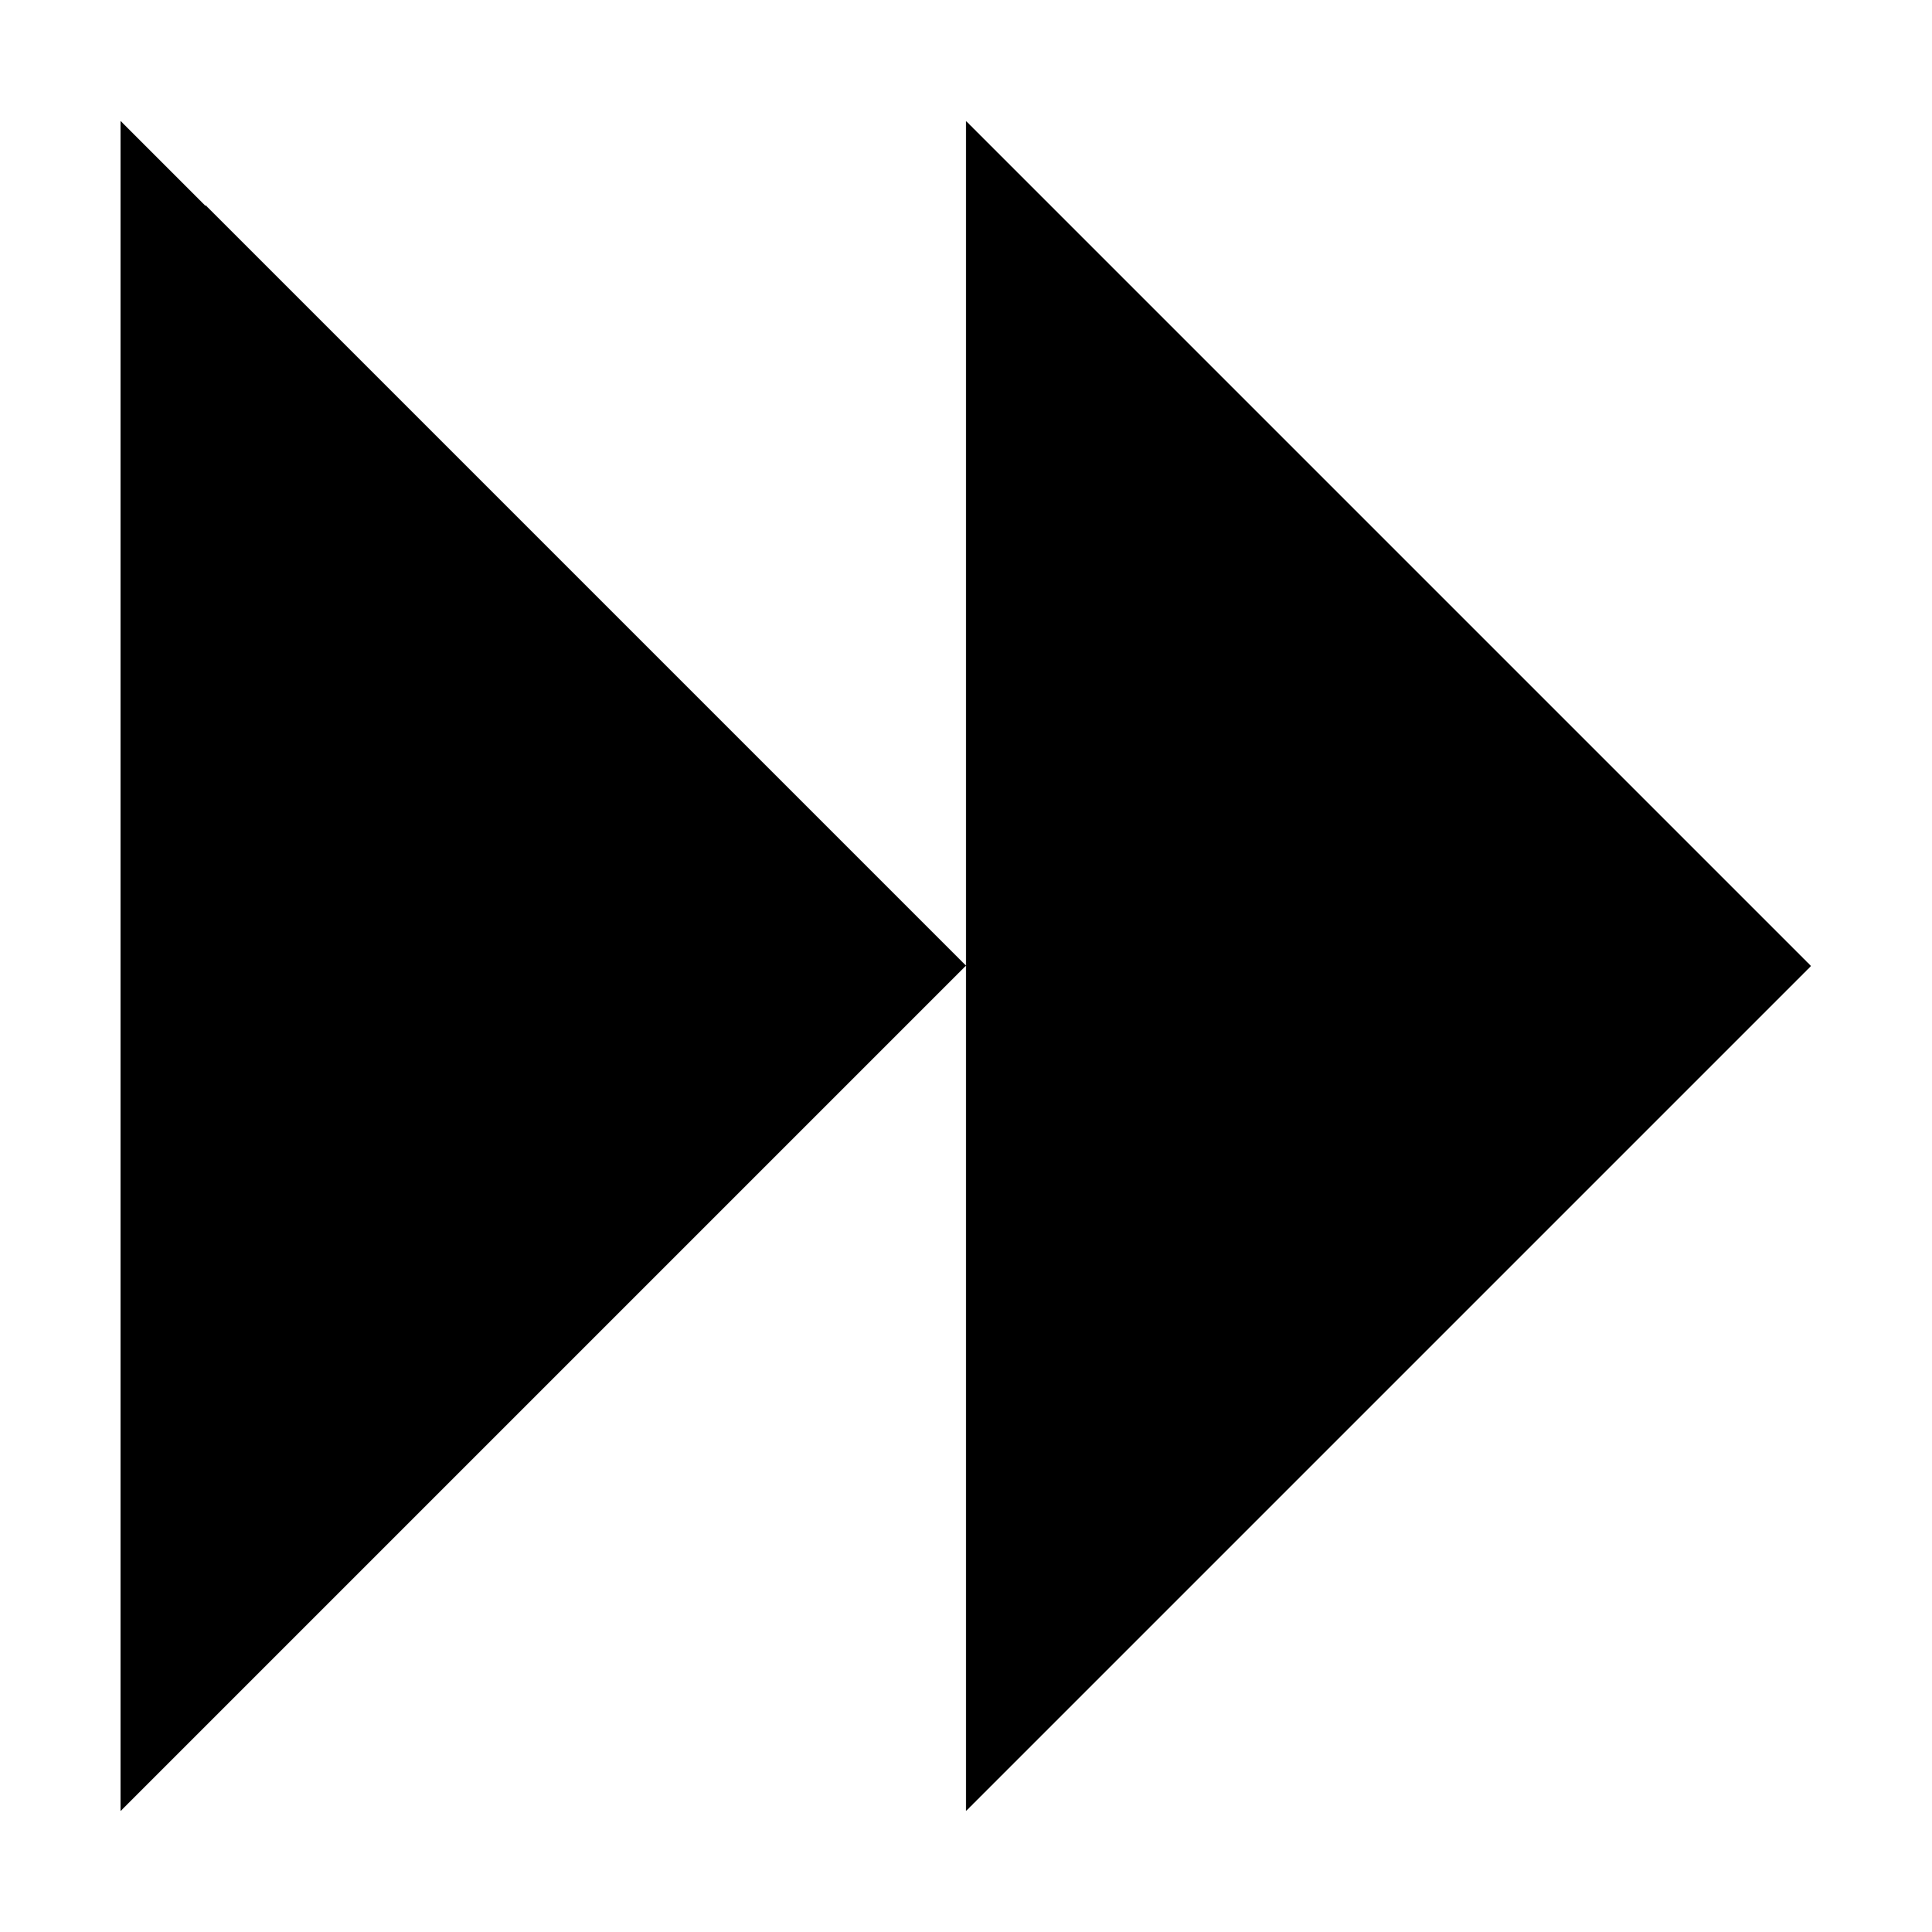
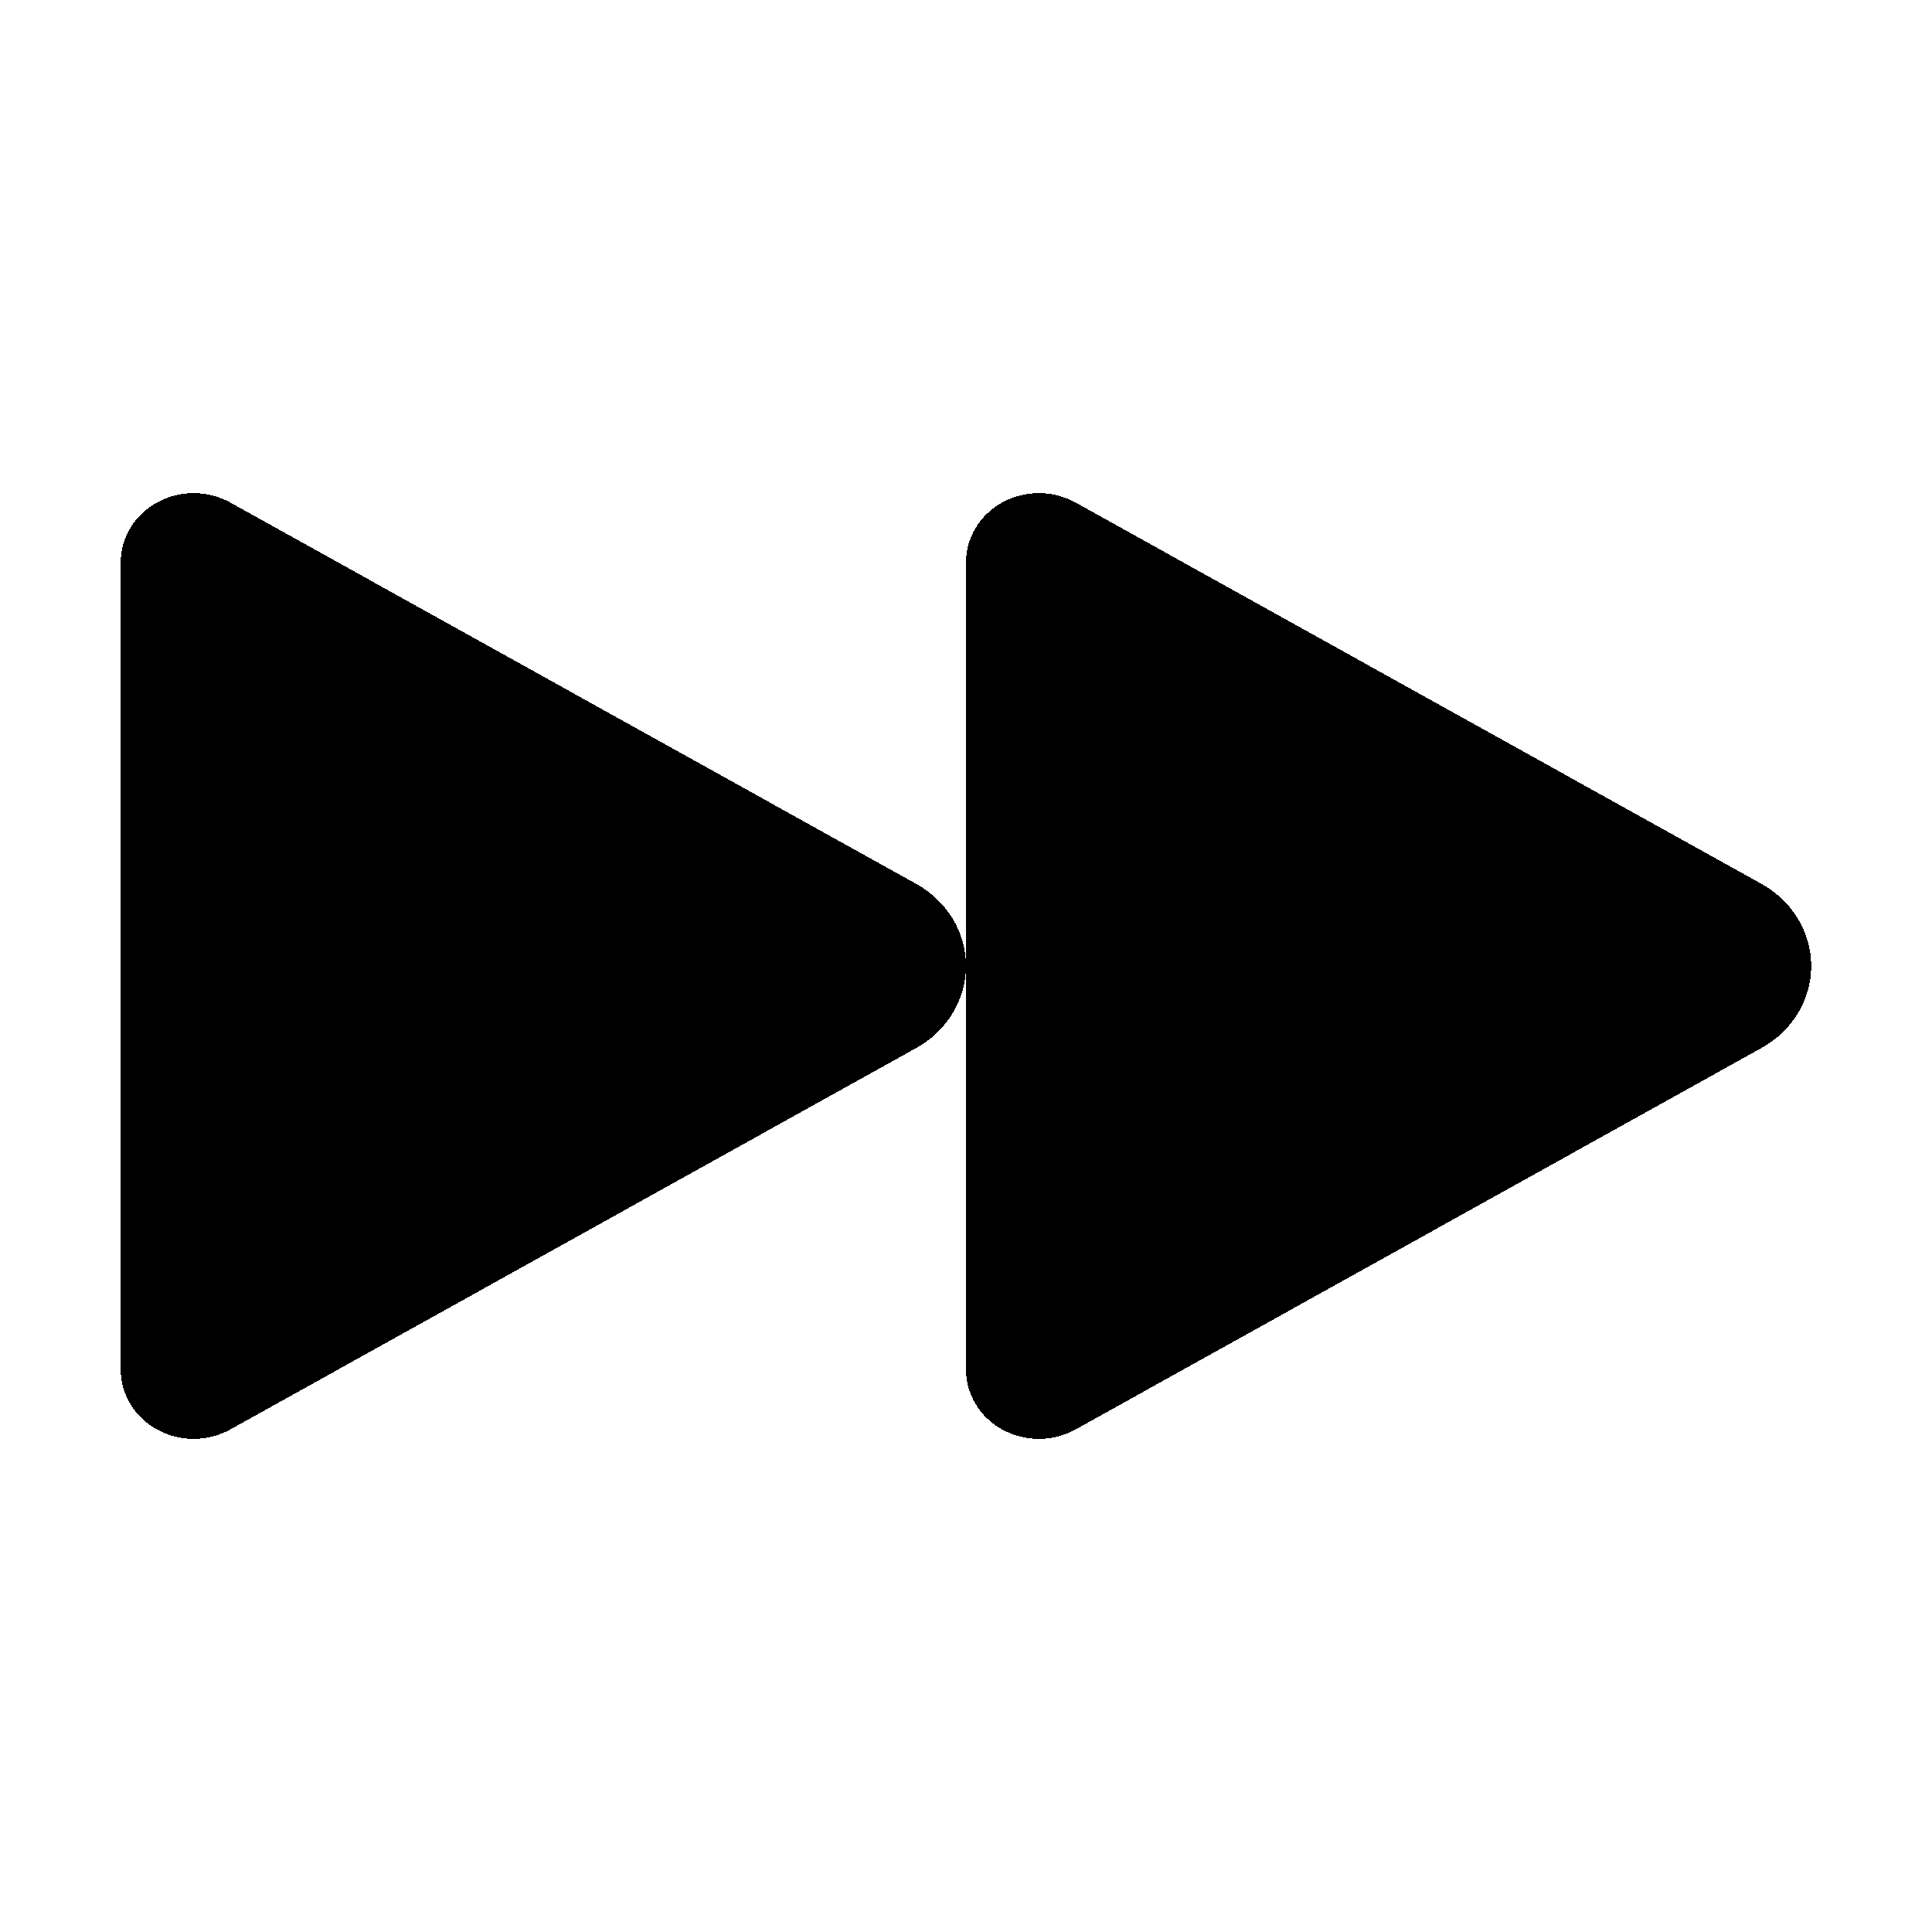
<svg xmlns="http://www.w3.org/2000/svg" xmlns:xlink="http://www.w3.org/1999/xlink" width="16" height="16" id="svg2" version="1.1" shape-rendering="crispEdges">
  <defs id="defs4">
    <linearGradient id="linearGradient5306">
      <stop style="stop-color:#ffffff;stop-opacity:0.099;" offset="0" id="stop5308" />
      <stop style="stop-color:#ffffff;stop-opacity:0;" offset="1" id="stop5310" />
    </linearGradient>
    <linearGradient id="linearGradient5290">
      <stop style="stop-color:#00ffff;stop-opacity:0.098;" offset="0" id="stop5292" />
      <stop id="stop6740" offset="0.5" style="stop-color:#00ff7f;stop-opacity:0.047;" />
      <stop style="stop-color:#00ff00;stop-opacity:0;" offset="1" id="stop5294" />
    </linearGradient>
    <linearGradient id="linearGradient5188">
      <stop style="stop-color:#64b5f6;stop-opacity:0.247;" offset="0" id="stop5198" />
      <stop style="stop-color:#64b5f6;stop-opacity:0;" offset="1" id="stop5192" />
    </linearGradient>
    <linearGradient id="linearGradient3975">
      <stop style="stop-color:#ff5555;stop-opacity:1;" offset="0" id="stop3977" />
    </linearGradient>
    <linearGradient id="linearGradient3969">
      <stop style="stop-color:#87cdde;stop-opacity:1;" offset="0" id="stop3971" />
    </linearGradient>
    <filter id="filter3945" x="0" y="6" width="1.2" style="color-interpolation-filters:sRGB">
      <feDiffuseLighting id="feDiffuseLighting3947" lighting-color="#fdfdfd" surfaceScale="121.495" diffuseConstant="28.448" />
    </filter>
    <filter id="filter3979" style="color-interpolation-filters:sRGB">
      <feFlood flood-opacity="0.2" flood-color="rgb(0,0,0)" result="flood" id="feFlood3981" />
      <feComposite in="flood" in2="SourceGraphic" operator="in" result="composite1" id="feComposite3983" />
      <feGaussianBlur stdDeviation="6" result="blur" id="feGaussianBlur3985" />
      <feOffset dx="0" dy="6" result="offset" id="feOffset3987" />
      <feComposite in="SourceGraphic" in2="offset" operator="over" result="fbSourceGraphic" id="feComposite3989" />
      <feColorMatrix result="fbSourceGraphicAlpha" in="fbSourceGraphic" values="0 0 0 -1 0 0 0 0 -1 0 0 0 0 -1 0 0 0 0 1 0" id="feColorMatrix3991" />
      <feFlood id="feFlood3993" flood-opacity="0.2" flood-color="rgb(0,0,0)" result="flood" in="fbSourceGraphic" />
      <feComposite id="feComposite3995" in2="fbSourceGraphic" in="flood" operator="in" result="composite1" />
      <feGaussianBlur id="feGaussianBlur3997" stdDeviation="6" result="blur" />
      <feOffset id="feOffset3999" dx="0" dy="6" result="offset" />
      <feComposite id="feComposite4001" in2="offset" in="fbSourceGraphic" operator="over" result="composite2" />
    </filter>
    <filter style="color-interpolation-filters:sRGB" id="filter3876">
      <feFlood flood-opacity="0.2" flood-color="rgb(0,0,0)" result="flood" id="feFlood3878" />
      <feComposite in="flood" in2="SourceGraphic" operator="in" result="composite1" id="feComposite3880" />
      <feGaussianBlur stdDeviation="6" result="blur" id="feGaussianBlur3882" />
      <feOffset dx="0" dy="6" result="offset" id="feOffset3884" />
      <feComposite in="SourceGraphic" in2="offset" operator="over" result="fbSourceGraphic" id="feComposite3886" />
      <feColorMatrix result="fbSourceGraphicAlpha" in="fbSourceGraphic" values="0 0 0 -1 0 0 0 0 -1 0 0 0 0 -1 0 0 0 0 1 0" id="feColorMatrix3888" />
      <feFlood id="feFlood3890" flood-opacity="0.397" flood-color="rgb(0,0,0)" result="flood" in="fbSourceGraphic" />
      <feComposite id="feComposite3892" in2="fbSourceGraphic" in="flood" operator="in" result="composite1" />
      <feGaussianBlur id="feGaussianBlur3894" stdDeviation="19.2" result="blur" />
      <feOffset id="feOffset3896" dx="0" dy="6" result="offset" />
      <feComposite id="feComposite3898" in2="offset" in="fbSourceGraphic" operator="over" result="fbSourceGraphic" />
      <feColorMatrix result="fbSourceGraphicAlpha" in="fbSourceGraphic" values="0 0 0 -1 0 0 0 0 -1 0 0 0 0 -1 0 0 0 0 1 0" id="feColorMatrix3900" />
      <feFlood id="feFlood3902" flood-opacity="0.8" flood-color="rgb(0,0,0)" result="flood" in="fbSourceGraphic" />
      <feComposite id="feComposite3904" in2="fbSourceGraphic" in="flood" operator="in" result="composite1" />
      <feGaussianBlur id="feGaussianBlur3906" stdDeviation="19.2" result="blur" />
      <feOffset id="feOffset3908" dx="0" dy="6" result="offset" />
      <feComposite id="feComposite3910" in2="offset" in="fbSourceGraphic" operator="over" result="fbSourceGraphic" />
      <feColorMatrix result="fbSourceGraphicAlpha" in="fbSourceGraphic" values="0 0 0 -1 0 0 0 0 -1 0 0 0 0 -1 0 0 0 0 1 0" id="feColorMatrix3912" />
      <feFlood id="feFlood3914" flood-opacity="0.8" flood-color="rgb(0,0,0)" result="flood" in="fbSourceGraphic" />
      <feComposite id="feComposite3916" in2="fbSourceGraphic" in="flood" operator="in" result="composite1" />
      <feGaussianBlur id="feGaussianBlur3918" stdDeviation="26.1" result="blur" />
      <feOffset id="feOffset3920" dx="0" dy="6" result="offset" />
      <feComposite id="feComposite3922" in2="offset" in="fbSourceGraphic" operator="over" result="fbSourceGraphic" />
      <feColorMatrix result="fbSourceGraphicAlpha" in="fbSourceGraphic" values="0 0 0 -1 0 0 0 0 -1 0 0 0 0 -1 0 0 0 0 1 0" id="feColorMatrix3924" />
      <feFlood id="feFlood3926" flood-opacity="0.8" flood-color="rgb(0,0,0)" result="flood" in="fbSourceGraphic" />
      <feComposite id="feComposite3928" in2="fbSourceGraphic" in="flood" operator="in" result="composite1" />
      <feGaussianBlur id="feGaussianBlur3930" stdDeviation="35.7" result="blur" />
      <feOffset id="feOffset3932" dx="0" dy="6" result="offset" />
      <feComposite id="feComposite3934" in2="offset" in="fbSourceGraphic" operator="over" result="fbSourceGraphic" />
      <feColorMatrix result="fbSourceGraphicAlpha" in="fbSourceGraphic" values="0 0 0 -1 0 0 0 0 -1 0 0 0 0 -1 0 0 0 0 1 0" id="feColorMatrix3936" />
      <feFlood id="feFlood3938" flood-opacity="0.8" flood-color="rgb(0,0,0)" result="flood" in="fbSourceGraphic" />
      <feComposite id="feComposite3940" in2="fbSourceGraphic" in="flood" operator="in" result="composite1" />
      <feGaussianBlur id="feGaussianBlur3942" stdDeviation="6" result="blur" />
      <feOffset id="feOffset3944" dx="0" dy="6" result="offset" />
      <feComposite id="feComposite3946" in2="offset" in="fbSourceGraphic" operator="over" result="fbSourceGraphic" />
      <feColorMatrix result="fbSourceGraphicAlpha" in="fbSourceGraphic" values="0 0 0 -1 0 0 0 0 -1 0 0 0 0 -1 0 0 0 0 1 0" id="feColorMatrix3948" />
      <feFlood id="feFlood3950" flood-opacity="0.8" flood-color="rgb(0,0,0)" result="flood" in="fbSourceGraphic" />
      <feComposite id="feComposite3952" in2="fbSourceGraphic" in="flood" operator="in" result="composite1" />
      <feGaussianBlur id="feGaussianBlur3954" stdDeviation="21.7" result="blur" />
      <feOffset id="feOffset3956" dx="0" dy="6" result="offset" />
      <feComposite id="feComposite3958" in2="offset" in="fbSourceGraphic" operator="over" result="fbSourceGraphic" />
      <feColorMatrix result="fbSourceGraphicAlpha" in="fbSourceGraphic" values="0 0 0 -1 0 0 0 0 -1 0 0 0 0 -1 0 0 0 0 1 0" id="feColorMatrix3960" />
      <feFlood id="feFlood3962" flood-opacity="0.8" flood-color="rgb(0,0,0)" result="flood" in="fbSourceGraphic" />
      <feComposite id="feComposite3964" in2="fbSourceGraphic" in="flood" operator="in" result="composite1" />
      <feGaussianBlur id="feGaussianBlur3966" stdDeviation="21.7" result="blur" />
      <feOffset id="feOffset3968" dx="0" dy="1.9" result="offset" />
      <feComposite id="feComposite3970" in2="offset" in="fbSourceGraphic" operator="over" result="fbSourceGraphic" />
      <feColorMatrix result="fbSourceGraphicAlpha" in="fbSourceGraphic" values="0 0 0 -1 0 0 0 0 -1 0 0 0 0 -1 0 0 0 0 1 0" id="feColorMatrix3972" />
      <feFlood id="feFlood3974" flood-opacity="0.8" flood-color="rgb(0,0,0)" result="flood" in="fbSourceGraphic" />
      <feComposite id="feComposite3976" in2="fbSourceGraphic" in="flood" operator="in" result="composite1" />
      <feGaussianBlur id="feGaussianBlur3978" stdDeviation="21.7" result="blur" />
      <feOffset id="feOffset3980" dx="3.6" dy="1.9" result="offset" />
      <feComposite id="feComposite3982" in2="offset" in="fbSourceGraphic" operator="over" result="fbSourceGraphic" />
      <feColorMatrix result="fbSourceGraphicAlpha" in="fbSourceGraphic" values="0 0 0 -1 0 0 0 0 -1 0 0 0 0 -1 0 0 0 0 1 0" id="feColorMatrix3984" />
      <feFlood id="feFlood3986" flood-opacity="0.8" flood-color="rgb(0,0,0)" result="flood" in="fbSourceGraphic" />
      <feComposite id="feComposite3988" in2="fbSourceGraphic" in="flood" operator="in" result="composite1" />
      <feGaussianBlur id="feGaussianBlur3990" stdDeviation="21.7" result="blur" />
      <feOffset id="feOffset3992" dx="9.6" dy="1.9" result="offset" />
      <feComposite id="feComposite3994" in2="offset" in="fbSourceGraphic" operator="over" result="fbSourceGraphic" />
      <feColorMatrix result="fbSourceGraphicAlpha" in="fbSourceGraphic" values="0 0 0 -1 0 0 0 0 -1 0 0 0 0 -1 0 0 0 0 1 0" id="feColorMatrix3996" />
      <feFlood id="feFlood3998" flood-opacity="0.8" flood-color="rgb(0,0,0)" result="flood" in="fbSourceGraphic" />
      <feComposite id="feComposite4000" in2="fbSourceGraphic" in="flood" operator="in" result="composite1" />
      <feGaussianBlur id="feGaussianBlur4002" stdDeviation="21.7" result="blur" />
      <feOffset id="feOffset4004" dx="1.2" dy="1.9" result="offset" />
      <feComposite id="feComposite4006" in2="offset" in="fbSourceGraphic" operator="over" result="fbSourceGraphic" />
      <feColorMatrix result="fbSourceGraphicAlpha" in="fbSourceGraphic" values="0 0 0 -1 0 0 0 0 -1 0 0 0 0 -1 0 0 0 0 1 0" id="feColorMatrix4008" />
      <feFlood id="feFlood4010" flood-opacity="0.8" flood-color="rgb(0,0,0)" result="flood" in="fbSourceGraphic" />
      <feComposite id="feComposite4012" in2="fbSourceGraphic" in="flood" operator="in" result="composite1" />
      <feGaussianBlur id="feGaussianBlur4014" stdDeviation="21.7" result="blur" />
      <feOffset id="feOffset4016" dx="-1.4" dy="1.9" result="offset" />
      <feComposite id="feComposite4018" in2="offset" in="fbSourceGraphic" operator="over" result="fbSourceGraphic" />
      <feColorMatrix result="fbSourceGraphicAlpha" in="fbSourceGraphic" values="0 0 0 -1 0 0 0 0 -1 0 0 0 0 -1 0 0 0 0 1 0" id="feColorMatrix4020" />
      <feFlood id="feFlood4022" flood-opacity="0.8" flood-color="rgb(0,0,0)" result="flood" in="fbSourceGraphic" />
      <feComposite id="feComposite4024" in2="fbSourceGraphic" in="flood" operator="in" result="composite1" />
      <feGaussianBlur id="feGaussianBlur4026" stdDeviation="21.7" result="blur" />
      <feOffset id="feOffset4028" dx="0.3" dy="1.9" result="offset" />
      <feComposite id="feComposite4030" in2="offset" in="fbSourceGraphic" operator="over" result="fbSourceGraphic" />
      <feColorMatrix result="fbSourceGraphicAlpha" in="fbSourceGraphic" values="0 0 0 -1 0 0 0 0 -1 0 0 0 0 -1 0 0 0 0 1 0" id="feColorMatrix4032" />
      <feFlood id="feFlood4034" flood-opacity="0.8" flood-color="rgb(0,0,0)" result="flood" in="fbSourceGraphic" />
      <feComposite id="feComposite4036" in2="fbSourceGraphic" in="flood" operator="in" result="composite1" />
      <feGaussianBlur id="feGaussianBlur4038" stdDeviation="21.7" result="blur" />
      <feOffset id="feOffset4040" dx="-8.04912e-16" dy="1.9" result="offset" />
      <feComposite id="feComposite4042" in2="offset" in="fbSourceGraphic" operator="over" result="fbSourceGraphic" />
      <feColorMatrix result="fbSourceGraphicAlpha" in="fbSourceGraphic" values="0 0 0 -1 0 0 0 0 -1 0 0 0 0 -1 0 0 0 0 1 0" id="feColorMatrix4044" />
      <feFlood id="feFlood4046" flood-opacity="0.8" flood-color="rgb(0,0,0)" result="flood" in="fbSourceGraphic" />
      <feComposite id="feComposite4048" in2="fbSourceGraphic" in="flood" operator="in" result="composite1" />
      <feGaussianBlur id="feGaussianBlur4050" stdDeviation="21.7" result="blur" />
      <feOffset id="feOffset4052" dx="-8.04912e-16" dy="3.6" result="offset" />
      <feComposite id="feComposite4054" in2="offset" in="fbSourceGraphic" operator="over" result="fbSourceGraphic" />
      <feColorMatrix result="fbSourceGraphicAlpha" in="fbSourceGraphic" values="0 0 0 -1 0 0 0 0 -1 0 0 0 0 -1 0 0 0 0 1 0" id="feColorMatrix4056" />
      <feFlood id="feFlood4058" flood-opacity="0.8" flood-color="rgb(0,0,0)" result="flood" in="fbSourceGraphic" />
      <feComposite id="feComposite4060" in2="fbSourceGraphic" in="flood" operator="in" result="composite1" />
      <feGaussianBlur id="feGaussianBlur4062" stdDeviation="6" result="blur" />
      <feOffset id="feOffset4064" dx="-8.04912e-16" dy="3.6" result="offset" />
      <feComposite id="feComposite4066" in2="offset" in="fbSourceGraphic" operator="over" result="fbSourceGraphic" />
      <feColorMatrix result="fbSourceGraphicAlpha" in="fbSourceGraphic" values="0 0 0 -1 0 0 0 0 -1 0 0 0 0 -1 0 0 0 0 1 0" id="feColorMatrix4080" />
      <feFlood id="feFlood4082" flood-opacity="0.8" flood-color="rgb(0,0,0)" result="flood" in="fbSourceGraphic" />
      <feComposite id="feComposite4084" in2="fbSourceGraphic" in="flood" operator="in" result="composite1" />
      <feGaussianBlur id="feGaussianBlur4086" stdDeviation="6" result="blur" />
      <feOffset id="feOffset4088" dx="-8.04912e-16" dy="3.6" result="offset" />
      <feComposite id="feComposite4090" in2="offset" in="fbSourceGraphic" operator="over" result="fbSourceGraphic" />
      <feColorMatrix result="fbSourceGraphicAlpha" in="fbSourceGraphic" values="0 0 0 -1 0 0 0 0 -1 0 0 0 0 -1 0 0 0 0 1 0" id="feColorMatrix4092" />
      <feFlood id="feFlood4094" flood-opacity="0.8" flood-color="rgb(0,0,0)" result="flood" in="fbSourceGraphic" />
      <feComposite id="feComposite4096" in2="fbSourceGraphic" in="flood" operator="in" result="composite1" />
      <feGaussianBlur id="feGaussianBlur4098" stdDeviation="6" result="blur" />
      <feOffset id="feOffset4100" dx="-8.04912e-16" dy="7.7" result="offset" />
      <feComposite id="feComposite4102" in2="offset" in="fbSourceGraphic" operator="over" result="fbSourceGraphic" />
      <feColorMatrix result="fbSourceGraphicAlpha" in="fbSourceGraphic" values="0 0 0 -1 0 0 0 0 -1 0 0 0 0 -1 0 0 0 0 1 0" id="feColorMatrix4104" />
      <feFlood id="feFlood4106" flood-opacity="0.8" flood-color="rgb(0,0,0)" result="flood" in="fbSourceGraphic" />
      <feComposite id="feComposite4108" in2="fbSourceGraphic" in="flood" operator="in" result="composite1" />
      <feGaussianBlur id="feGaussianBlur4110" stdDeviation="6" result="blur" />
      <feOffset id="feOffset4112" dx="-8.04912e-16" dy="11.6" result="offset" />
      <feComposite id="feComposite4114" in2="offset" in="fbSourceGraphic" operator="over" result="fbSourceGraphic" />
      <feColorMatrix result="fbSourceGraphicAlpha" in="fbSourceGraphic" values="0 0 0 -1 0 0 0 0 -1 0 0 0 0 -1 0 0 0 0 1 0" id="feColorMatrix4116" />
      <feFlood id="feFlood4118" flood-opacity="0.5" flood-color="rgb(0,0,0)" result="flood" in="fbSourceGraphic" />
      <feComposite id="feComposite4120" in2="fbSourceGraphic" in="flood" operator="in" result="composite1" />
      <feGaussianBlur id="feGaussianBlur4122" stdDeviation="6" result="blur" />
      <feOffset id="feOffset4124" dx="-8.04912e-16" dy="11.6" result="offset" />
      <feComposite id="feComposite4126" in2="offset" in="fbSourceGraphic" operator="over" result="fbSourceGraphic" />
      <feColorMatrix result="fbSourceGraphicAlpha" in="fbSourceGraphic" values="0 0 0 -1 0 0 0 0 -1 0 0 0 0 -1 0 0 0 0 1 0" id="feColorMatrix4128" />
      <feFlood id="feFlood4130" flood-opacity="0.3" flood-color="rgb(0,0,0)" result="flood" in="fbSourceGraphic" />
      <feComposite id="feComposite4132" in2="fbSourceGraphic" in="flood" operator="in" result="composite1" />
      <feGaussianBlur id="feGaussianBlur4134" stdDeviation="6" result="blur" />
      <feOffset id="feOffset4136" dx="-8.04912e-16" dy="11.6" result="offset" />
      <feComposite id="feComposite4138" in2="offset" in="fbSourceGraphic" operator="over" result="fbSourceGraphic" />
      <feColorMatrix result="fbSourceGraphicAlpha" in="fbSourceGraphic" values="0 0 0 -1 0 0 0 0 -1 0 0 0 0 -1 0 0 0 0 1 0" id="feColorMatrix4140" />
      <feFlood id="feFlood4142" flood-opacity="0.2" flood-color="rgb(0,0,0)" result="flood" in="fbSourceGraphic" />
      <feComposite id="feComposite4144" in2="fbSourceGraphic" in="flood" operator="in" result="composite1" />
      <feGaussianBlur id="feGaussianBlur4146" stdDeviation="6" result="blur" />
      <feOffset id="feOffset4148" dx="-8.04912e-16" dy="11.6" result="offset" />
      <feComposite id="feComposite4150" in2="offset" in="fbSourceGraphic" operator="over" result="fbSourceGraphic" />
      <feColorMatrix result="fbSourceGraphicAlpha" in="fbSourceGraphic" values="0 0 0 -1 0 0 0 0 -1 0 0 0 0 -1 0 0 0 0 1 0" id="feColorMatrix4152" />
      <feFlood id="feFlood4154" flood-opacity="0.2" flood-color="rgb(0,0,0)" result="flood" in="fbSourceGraphic" />
      <feComposite id="feComposite4156" in2="fbSourceGraphic" in="flood" operator="in" result="composite1" />
      <feGaussianBlur id="feGaussianBlur4158" stdDeviation="6" result="blur" />
      <feOffset id="feOffset4160" dx="-8.04912e-16" dy="11.6" result="offset" />
      <feComposite id="feComposite4162" in2="offset" in="fbSourceGraphic" operator="over" result="fbSourceGraphic" />
      <feColorMatrix result="fbSourceGraphicAlpha" in="fbSourceGraphic" values="0 0 0 -1 0 0 0 0 -1 0 0 0 0 -1 0 0 0 0 1 0" id="feColorMatrix4164" />
      <feFlood id="feFlood4166" flood-opacity="0.2" flood-color="rgb(0,0,0)" result="flood" in="fbSourceGraphic" />
      <feComposite id="feComposite4168" in2="fbSourceGraphic" in="flood" operator="in" result="composite1" />
      <feGaussianBlur id="feGaussianBlur4170" stdDeviation="6" result="blur" />
      <feOffset id="feOffset4172" dx="-8.04912e-16" dy="6" result="offset" />
      <feComposite id="feComposite4174" in2="offset" in="fbSourceGraphic" operator="over" result="composite2" />
    </filter>
    <filter id="filter4522" style="color-interpolation-filters:sRGB">
      <feGaussianBlur stdDeviation="3" id="feGaussianBlur4524" />
      <feColorMatrix result="fbSourceGraphic" values="1 0 0 0 0 0 1 0 0 0 0 0 1 0 0 0 0 0 6 -2.5 " id="feColorMatrix4526" />
    </filter>
    <filter id="filter4576" style="color-interpolation-filters:sRGB">
      <feGaussianBlur stdDeviation="3" id="feGaussianBlur4578" />
      <feColorMatrix result="fbSourceGraphic" values="1 0 0 0 0 0 1 0 0 0 0 0 1 0 0 0 0 0 6 -2.5 " id="feColorMatrix4580" />
    </filter>
    <filter id="filter4576-0" style="color-interpolation-filters:sRGB">
      <feGaussianBlur stdDeviation="3" id="feGaussianBlur4578-8" />
      <feColorMatrix result="fbSourceGraphic" values="1 0 0 0 0 0 1 0 0 0 0 0 1 0 0 0 0 0 6 -2.5 " id="feColorMatrix4580-0" />
    </filter>
    <filter id="filter4576-0-0" style="color-interpolation-filters:sRGB">
      <feGaussianBlur stdDeviation="3" id="feGaussianBlur4578-8-5" />
      <feColorMatrix result="fbSourceGraphic" values="1 0 0 0 0 0 1 0 0 0 0 0 1 0 0 0 0 0 6 -2.5 " id="feColorMatrix4580-0-2" />
    </filter>
    <filter id="filter4576-0-0-4" style="color-interpolation-filters:sRGB">
      <feGaussianBlur stdDeviation="3" id="feGaussianBlur4578-8-5-2" />
      <feColorMatrix result="fbSourceGraphic" values="1 0 0 0 0 0 1 0 0 0 0 0 1 0 0 0 0 0 6 -2.5 " id="feColorMatrix4580-0-2-7" />
    </filter>
    <radialGradient xlink:href="#linearGradient5306" id="radialGradient5296" cx="9" cy="1032.112" fx="9" fy="1032.112" r="10.125" gradientUnits="userSpaceOnUse" gradientTransform="matrix(1.944444,0,0,1.944447,-13.5625,-977.5881)" />
    <linearGradient xlink:href="#linearGradient5306" id="linearGradient5312" x1="-15.75" y1="1029.3" x2="23.625" y2="1029.3" gradientUnits="userSpaceOnUse" />
    <linearGradient id="linearGradient3783-1">
      <stop id="stop3785-2" offset="0" style="stop-color:#1e94d3;stop-opacity:1;" />
      <stop style="stop-color:#1e94d3;stop-opacity:1;" offset="1" id="stop3803-6" />
    </linearGradient>
    <linearGradient gradientUnits="userSpaceOnUse" y2="50" x2="30" y1="90" x1="-10" id="linearGradient3827-7" xlink:href="#linearGradient3783-1" />
    <linearGradient gradientUnits="userSpaceOnUse" y2="50" x2="30" y1="90" x1="-10" id="linearGradient3827" xlink:href="#linearGradient3783" />
    <linearGradient id="linearGradient3783">
      <stop id="stop3785" offset="0" style="stop-color:#1e94d3;stop-opacity:1;" />
      <stop style="stop-color:#1e94d3;stop-opacity:1;" offset="1" id="stop3803" />
    </linearGradient>
    <linearGradient id="linearGradient3821">
      <stop id="stop3823" offset="0" style="stop-color:#37aee2;stop-opacity:1;" />
      <stop id="stop3825" offset="1" style="stop-color:#1e96c8;stop-opacity:1;" />
    </linearGradient>
    <linearGradient id="linearGradient3829">
      <stop style="stop-color:#1f96d4;stop-opacity:1;" offset="0" id="stop3831" />
      <stop style="stop-color:#37aee2;stop-opacity:1;" offset="1" id="stop3833" />
    </linearGradient>
    <linearGradient id="linearGradient3877">
      <stop id="stop3879" offset="0" style="stop-color:#eff7fc;stop-opacity:1;" />
      <stop id="stop3881" offset="1" style="stop-color:#ffffff;stop-opacity:1;" />
    </linearGradient>
    <linearGradient id="linearGradient3689">
      <stop id="stop3691" offset="0" style="stop-color:#f68000;stop-opacity:1;" />
      <stop id="stop3693" offset="1" style="stop-color:#fd9800;stop-opacity:1;" />
    </linearGradient>
    <linearGradient id="linearGradient3675">
      <stop id="stop3677" offset="0" style="stop-color:#ffb900;stop-opacity:1;" />
      <stop id="stop3679" offset="1" style="stop-color:#ffd76b;stop-opacity:1;" />
    </linearGradient>
    <linearGradient y2="463.262" x2="412.23" y1="461.921" x1="-113.893" gradientUnits="userSpaceOnUse" id="linearGradient3840" xlink:href="#linearGradient3675" />
    <linearGradient id="linearGradient3634">
      <stop style="stop-color:#7a8288;stop-opacity:1;" offset="0" id="stop3636" />
      <stop id="stop3638" offset="0.076" style="stop-color:#9fa3a7;stop-opacity:1;" />
      <stop style="stop-color:#7d858b;stop-opacity:1;" offset="1" id="stop3640" />
    </linearGradient>
    <linearGradient y2="12.703" x2="151.346" y1="-0.642" x1="107.209" gradientTransform="matrix(0.2822222,0,0,0.2822222,-0.1398399,-0.01181449)" gradientUnits="userSpaceOnUse" id="linearGradient3838" xlink:href="#linearGradient3634" />
    <linearGradient id="linearGradient3712">
      <stop id="stop3714" offset="0" style="stop-color:#a1abb2;stop-opacity:1;" />
      <stop style="stop-color:#eaeced;stop-opacity:1;" offset="0.148" id="stop3720" />
      <stop id="stop3716" offset="1" style="stop-color:#c6ccd0;stop-opacity:1;" />
    </linearGradient>
    <linearGradient y2="27.389" x2="164.759" y1="12.641" x1="104.886" gradientUnits="userSpaceOnUse" id="linearGradient3836" xlink:href="#linearGradient3712" />
    <linearGradient id="linearGradient3702">
      <stop id="stop3704" offset="0" style="stop-color:#7a8288;stop-opacity:1;" />
      <stop style="stop-color:#9fa3a7;stop-opacity:1;" offset="0.529" id="stop3710" />
      <stop id="stop3706" offset="1" style="stop-color:#7d858b;stop-opacity:1;" />
    </linearGradient>
    <linearGradient y2="268.415" x2="334.031" y1="252.484" x1="18.875" gradientUnits="userSpaceOnUse" id="linearGradient3834" xlink:href="#linearGradient3702" />
    <linearGradient id="linearGradient3626">
      <stop style="stop-color:#a1abb2;stop-opacity:1;" offset="0" id="stop3628" />
      <stop id="stop3630" offset="0.083" style="stop-color:#eaeced;stop-opacity:1;" />
      <stop style="stop-color:#c6ccd0;stop-opacity:1;" offset="1" id="stop3632" />
    </linearGradient>
    <linearGradient y2="290.7" x2="278.432" y1="228.6" x1="44.104" gradientUnits="userSpaceOnUse" id="linearGradient3832" xlink:href="#linearGradient3626" />
    <linearGradient id="linearGradient3646">
      <stop id="stop3648" offset="0" style="stop-color:#f48200;stop-opacity:0;" />
      <stop style="stop-color:#f48200;stop-opacity:0.728;" offset="0.589" id="stop3654" />
      <stop id="stop3658" offset="0.816" style="stop-color:#cc5f00;stop-opacity:1;" />
      <stop id="stop3650" offset="1" style="stop-color:#a43d00;stop-opacity:1;" />
    </linearGradient>
    <linearGradient y2="55.356" x2="261.622" y1="70.105" x1="115.202" gradientUnits="userSpaceOnUse" id="linearGradient3830" xlink:href="#linearGradient3646" />
    <linearGradient id="linearGradient3668">
      <stop style="stop-color:#9b4400;stop-opacity:1;" offset="0" id="stop3670" />
      <stop style="stop-color:#e56300;stop-opacity:1;" offset="1" id="stop3672" />
    </linearGradient>
    <linearGradient y2="108.988" x2="93.522" y1="102.284" x1="64.751" gradientUnits="userSpaceOnUse" id="linearGradient3828" xlink:href="#linearGradient3668" />
    <linearGradient id="linearGradient3649">
      <stop id="stop3651" offset="0" style="stop-color:#e26400;stop-opacity:1;" />
      <stop id="stop3653" offset="1" style="stop-color:#ffb900;stop-opacity:1;" />
    </linearGradient>
    <linearGradient y2="125.316" x2="44.376" y1="100.342" x1="40.775" gradientTransform="matrix(1,0,0,1.020233,0,-1.423461)" gradientUnits="userSpaceOnUse" id="linearGradient3826" xlink:href="#linearGradient3649" />
    <linearGradient id="linearGradient3689-2">
      <stop id="stop3691-2" offset="0" style="stop-color:#f68000;stop-opacity:1;" />
      <stop id="stop3693-3" offset="1" style="stop-color:#fd9800;stop-opacity:1;" />
    </linearGradient>
    <linearGradient id="linearGradient3675-8">
      <stop id="stop3677-4" offset="0" style="stop-color:#ffb900;stop-opacity:1;" />
      <stop id="stop3679-7" offset="1" style="stop-color:#ffd76b;stop-opacity:1;" />
    </linearGradient>
    <linearGradient y2="463.262" x2="412.23" y1="461.921" x1="-113.893" gradientUnits="userSpaceOnUse" id="linearGradient3840-4" xlink:href="#linearGradient3675-8" />
    <linearGradient id="linearGradient3634-7">
      <stop style="stop-color:#7a8288;stop-opacity:1;" offset="0" id="stop3636-4" />
      <stop id="stop3638-6" offset="0.076" style="stop-color:#9fa3a7;stop-opacity:1;" />
      <stop style="stop-color:#7d858b;stop-opacity:1;" offset="1" id="stop3640-9" />
    </linearGradient>
    <linearGradient y2="12.703" x2="151.346" y1="-0.642" x1="107.209" gradientTransform="matrix(0.2822222,0,0,0.2822222,-0.1398399,-0.01181449)" gradientUnits="userSpaceOnUse" id="linearGradient3838-1" xlink:href="#linearGradient3634-7" />
    <linearGradient id="linearGradient3712-7">
      <stop id="stop3714-7" offset="0" style="stop-color:#a1abb2;stop-opacity:1;" />
      <stop style="stop-color:#eaeced;stop-opacity:1;" offset="0.148" id="stop3720-2" />
      <stop id="stop3716-3" offset="1" style="stop-color:#c6ccd0;stop-opacity:1;" />
    </linearGradient>
    <linearGradient y2="27.389" x2="164.759" y1="12.641" x1="104.886" gradientUnits="userSpaceOnUse" id="linearGradient3836-7" xlink:href="#linearGradient3712-7" />
    <linearGradient id="linearGradient3702-3">
      <stop id="stop3704-5" offset="0" style="stop-color:#7a8288;stop-opacity:1;" />
      <stop style="stop-color:#9fa3a7;stop-opacity:1;" offset="0.529" id="stop3710-4" />
      <stop id="stop3706-4" offset="1" style="stop-color:#7d858b;stop-opacity:1;" />
    </linearGradient>
    <linearGradient y2="268.415" x2="334.031" y1="252.484" x1="18.875" gradientUnits="userSpaceOnUse" id="linearGradient3834-9" xlink:href="#linearGradient3702-3" />
    <linearGradient id="linearGradient3626-6">
      <stop style="stop-color:#a1abb2;stop-opacity:1;" offset="0" id="stop3628-0" />
      <stop id="stop3630-5" offset="0.083" style="stop-color:#eaeced;stop-opacity:1;" />
      <stop style="stop-color:#c6ccd0;stop-opacity:1;" offset="1" id="stop3632-7" />
    </linearGradient>
    <linearGradient y2="290.7" x2="278.432" y1="228.6" x1="44.104" gradientUnits="userSpaceOnUse" id="linearGradient3832-3" xlink:href="#linearGradient3626-6" />
    <linearGradient id="linearGradient3646-6">
      <stop id="stop3648-6" offset="0" style="stop-color:#f48200;stop-opacity:0;" />
      <stop style="stop-color:#f48200;stop-opacity:0.728;" offset="0.589" id="stop3654-6" />
      <stop id="stop3658-4" offset="0.816" style="stop-color:#cc5f00;stop-opacity:1;" />
      <stop id="stop3650-0" offset="1" style="stop-color:#a43d00;stop-opacity:1;" />
    </linearGradient>
    <linearGradient y2="55.356" x2="261.622" y1="70.105" x1="115.202" gradientUnits="userSpaceOnUse" id="linearGradient3830-6" xlink:href="#linearGradient3646-6" />
    <linearGradient id="linearGradient3668-5">
      <stop style="stop-color:#9b4400;stop-opacity:1;" offset="0" id="stop3670-3" />
      <stop style="stop-color:#e56300;stop-opacity:1;" offset="1" id="stop3672-2" />
    </linearGradient>
    <linearGradient y2="108.988" x2="93.522" y1="102.284" x1="64.751" gradientUnits="userSpaceOnUse" id="linearGradient3828-1" xlink:href="#linearGradient3668-5" />
    <linearGradient id="linearGradient3649-3">
      <stop id="stop3651-9" offset="0" style="stop-color:#e26400;stop-opacity:1;" />
      <stop id="stop3653-7" offset="1" style="stop-color:#ffb900;stop-opacity:1;" />
    </linearGradient>
    <linearGradient y2="125.316" x2="44.376" y1="100.342" x1="40.775" gradientTransform="matrix(1,0,0,1.020233,0,-1.423461)" gradientUnits="userSpaceOnUse" id="linearGradient3826-1" xlink:href="#linearGradient3649-3" />
    <linearGradient id="linearGradient2460" y2="44.984" gradientUnits="userSpaceOnUse" x2="19.36" y1="21.031" x1="19.245">
      <stop id="stop3602" style="stop-color:#fafafa;stop-opacity:1;" offset="0" />
      <stop id="stop3604" style="stop-color:#f0f0f0;stop-opacity:1;" offset="1" />
    </linearGradient>
    <linearGradient xlink:href="#linearGradient2460" id="linearGradient3157" gradientUnits="userSpaceOnUse" gradientTransform="matrix(12.10256,0,0,12.10256,-34.46825,-46.18711)" x1="18.93" y1="6.295" x2="19.36" y2="36.644" />
    <linearGradient id="linearGradient5479-2">
      <stop id="stop5481-7" offset="0" style="stop-color:#be5300;stop-opacity:1;" />
      <stop style="stop-color:#f07300;stop-opacity:1" offset="0.763" id="stop5483-4" />
      <stop id="stop5485-2" offset="1" style="stop-color:#e67700;stop-opacity:1;" />
    </linearGradient>
    <linearGradient y2="134.644" x2="128.507" y1="101.118" x1="4.11" gradientTransform="matrix(1.235159,0,0,1.235159,262.2571,326.9873)" gradientUnits="userSpaceOnUse" id="linearGradient3900" xlink:href="#linearGradient5479-2" />
    <linearGradient id="linearGradient5479-6">
      <stop style="stop-color:#be5300;stop-opacity:1;" offset="0" id="stop5481-6" />
      <stop id="stop5483-0" offset="0.763" style="stop-color:#f07300;stop-opacity:1" />
      <stop style="stop-color:#e67700;stop-opacity:1;" offset="1" id="stop5485-5" />
    </linearGradient>
    <linearGradient xlink:href="#linearGradient5479-6" id="linearGradient5467-1" gradientUnits="userSpaceOnUse" gradientTransform="matrix(1.235159,0,0,1.235159,262.2571,326.9873)" x1="4.11" y1="101.118" x2="128.507" y2="134.644" />
    <linearGradient id="linearGradient5447">
      <stop id="stop5451" offset="0" style="stop-color:#e66e00;stop-opacity:1;" />
      <stop style="stop-color:#e67700;stop-opacity:1;" offset="1" id="stop5453" />
    </linearGradient>
    <linearGradient id="linearGradient5479">
      <stop style="stop-color:#be5300;stop-opacity:1;" offset="0" id="stop5481" />
      <stop id="stop5483" offset="0.763" style="stop-color:#f07300;stop-opacity:1" />
      <stop style="stop-color:#e67700;stop-opacity:1;" offset="1" id="stop5485" />
    </linearGradient>
    <linearGradient xlink:href="#linearGradient5479" id="linearGradient5467" gradientUnits="userSpaceOnUse" gradientTransform="matrix(1.235159,0,0,1.235159,262.2571,326.9873)" x1="4.11" y1="101.118" x2="128.507" y2="134.644" />
    <linearGradient gradientTransform="matrix(1.005865,0,0,0.994169,100,0)" gradientUnits="userSpaceOnUse" id="linearGradient3416" y2="7.017" x2="45.448" y1="92.54" x1="45.448">
      <stop offset="0" style="stop-color:#000000;stop-opacity:1" id="stop3418" />
      <stop offset="1" style="stop-color:#000000;stop-opacity:0.588" id="stop3420" />
    </linearGradient>
    <linearGradient xlink:href="#ButtonShadow-0-1-1-5" id="linearGradient5342" gradientUnits="userSpaceOnUse" gradientTransform="matrix(1.007415,0,0,1.007415,-810.4888,593.1369)" x1="1012.513" y1="484.417" x2="1006.808" y2="20.626" />
    <linearGradient gradientTransform="matrix(1.005865,0,0,0.994169,100,0)" gradientUnits="userSpaceOnUse" id="linearGradient3409" y2="7.017" x2="45.448" y1="92.54" x1="45.448">
      <stop offset="0" style="stop-color:#000000;stop-opacity:1" id="stop3411" />
      <stop offset="1" style="stop-color:#000000;stop-opacity:0.588" id="stop3413" />
    </linearGradient>
    <linearGradient gradientTransform="matrix(1.005865,0,0,0.994169,100,0)" gradientUnits="userSpaceOnUse" id="linearGradient3402" y2="7.017" x2="45.448" y1="92.54" x1="45.448">
      <stop offset="0" style="stop-color:#000000;stop-opacity:1" id="stop3404" />
      <stop offset="1" style="stop-color:#000000;stop-opacity:0.588" id="stop3406" />
    </linearGradient>
    <linearGradient gradientTransform="matrix(1.005865,0,0,0.994169,100,0)" gradientUnits="userSpaceOnUse" id="linearGradient3395" y2="7.017" x2="45.448" y1="92.54" x1="45.448">
      <stop offset="0" style="stop-color:#000000;stop-opacity:1" id="stop3397" />
      <stop offset="1" style="stop-color:#000000;stop-opacity:0.588" id="stop3399" />
    </linearGradient>
    <linearGradient gradientTransform="matrix(1.005865,0,0,0.994169,100,0)" gradientUnits="userSpaceOnUse" id="ButtonShadow-0-1-1-5" y2="7.017" x2="45.448" y1="92.54" x1="45.448">
      <stop offset="0" style="stop-color:#000000;stop-opacity:1" id="stop3750-8-9-3-6" />
      <stop offset="1" style="stop-color:#000000;stop-opacity:0.588" id="stop3752-5-6-4-2" />
    </linearGradient>
    <linearGradient id="linearGradient4046">
      <stop offset="0" style="stop-color:#000000;stop-opacity:1;" id="stop4048" />
      <stop offset="1" style="stop-color:#ffffff;stop-opacity:0.2" id="stop4050" />
    </linearGradient>
    <linearGradient id="linearGradient3737">
      <stop offset="0" style="stop-color:#ffffff;stop-opacity:1" id="stop3739" />
      <stop offset="1" style="stop-color:#ffffff;stop-opacity:0" id="stop3741" />
    </linearGradient>
    <linearGradient id="linearGradient4487">
      <stop offset="0" style="stop-color:#000000;stop-opacity:1" id="stop4489" />
      <stop offset="1" style="stop-color:#000000;stop-opacity:0" id="stop4491" />
    </linearGradient>
    <linearGradient y2="251.661" x2="1011.953" y1="476.26" x1="1016.104" gradientTransform="translate(-146.2203,369.0885)" gradientUnits="userSpaceOnUse" id="linearGradient4082" xlink:href="#linearGradient4487" />
    <linearGradient xlink:href="#SVGID_2_" id="linearGradient3803" x1="259.994" y1="44" x2="259.994" y2="464" gradientUnits="userSpaceOnUse" />
    <linearGradient y2="217.459" x2="200.051" y1="185.074" x1="200.051" gradientTransform="matrix(9.257474,0,0,9.257474,-1595.928,-1607.211)" gradientUnits="userSpaceOnUse" id="linearGradient3017" xlink:href="#SVGID_2_" />
    <linearGradient xlink:href="#SVGID_2_" id="linearGradient3021" gradientUnits="userSpaceOnUse" gradientTransform="matrix(13.57763,0,0,13.57763,-2026.162,-2566.71)" x1="200.051" y1="185.074" x2="200.051" y2="217.459" />
    <linearGradient y2="217.459" x2="200.051" y1="185.074" x1="200.051" gradientUnits="userSpaceOnUse" id="SVGID_2_">
      <stop id="stop13" style="stop-color:#61B74A" offset="0" />
      <stop id="stop15" style="stop-color:#449934" offset="1" />
    </linearGradient>
    <radialGradient gradientUnits="userSpaceOnUse" gradientTransform="matrix(1,0,0,1.049991,0,-19.27059)" r="191.619" fy="385.484" fx="558.354" cy="385.484" cx="558.354" id="radialGradient3867" xlink:href="#XMLID_74_-8-1" />
    <linearGradient y2="48.085" x2="78.466" y1="56.301" x1="64.478" gradientUnits="userSpaceOnUse" id="XMLID_74_-8-1">
      <stop id="stop155-3-8" style="stop-color:#ffffff;stop-opacity:1;" offset="0" />
      <stop id="stop157-94-6" style="stop-color:#e6e6e6;stop-opacity:1;" offset="1" />
    </linearGradient>
  </defs>
  <g id="layer2" transform="translate(1.000843,1.0005)">
-     <path id="rect1196" style="stroke-width:2;stroke-linecap:square;paint-order:markers stroke fill" d="M 6.999,-5.0000002e-4 V 13.999 l 7,-7 z" />
-     <path id="path1608" style="stroke-width:2;stroke-linecap:square;paint-order:markers stroke fill" d="M -8.429e-4,-5.0000002e-4 V 13.999 l 7,-7 z" />
+     <g transform="scale(1.053353,1)" id="g4">
+       <path d="M 0.862,3.162 6.256,6.321 a 0.786,0.786 90 0 1 0,1.356 L 0.862,10.837 A 0.573,0.573 29.819 0 1 -8e-4,10.343 V 3.656 A 0.573,0.573 150.181 0 1 0.862,3.162 Z" stroke-linecap="round" stroke-width="1.202" style="paint-order:markers stroke fill" id="path2" />
+     </g>
+     <g transform="matrix(1.053353,0,0,1,7,-1.0158954e-7)" id="g2471">
+       <path d="M 0.862,3.162 6.256,6.321 a 0.786,0.786 90 0 1 0,1.356 L 0.862,10.837 A 0.573,0.573 29.819 0 1 -8e-4,10.343 V 3.656 A 0.573,0.573 150.181 0 1 0.862,3.162 Z" stroke-linecap="round" stroke-width="1.202" style="paint-order:markers stroke fill" id="path2469" />
+     </g>
  </g>
</svg>
